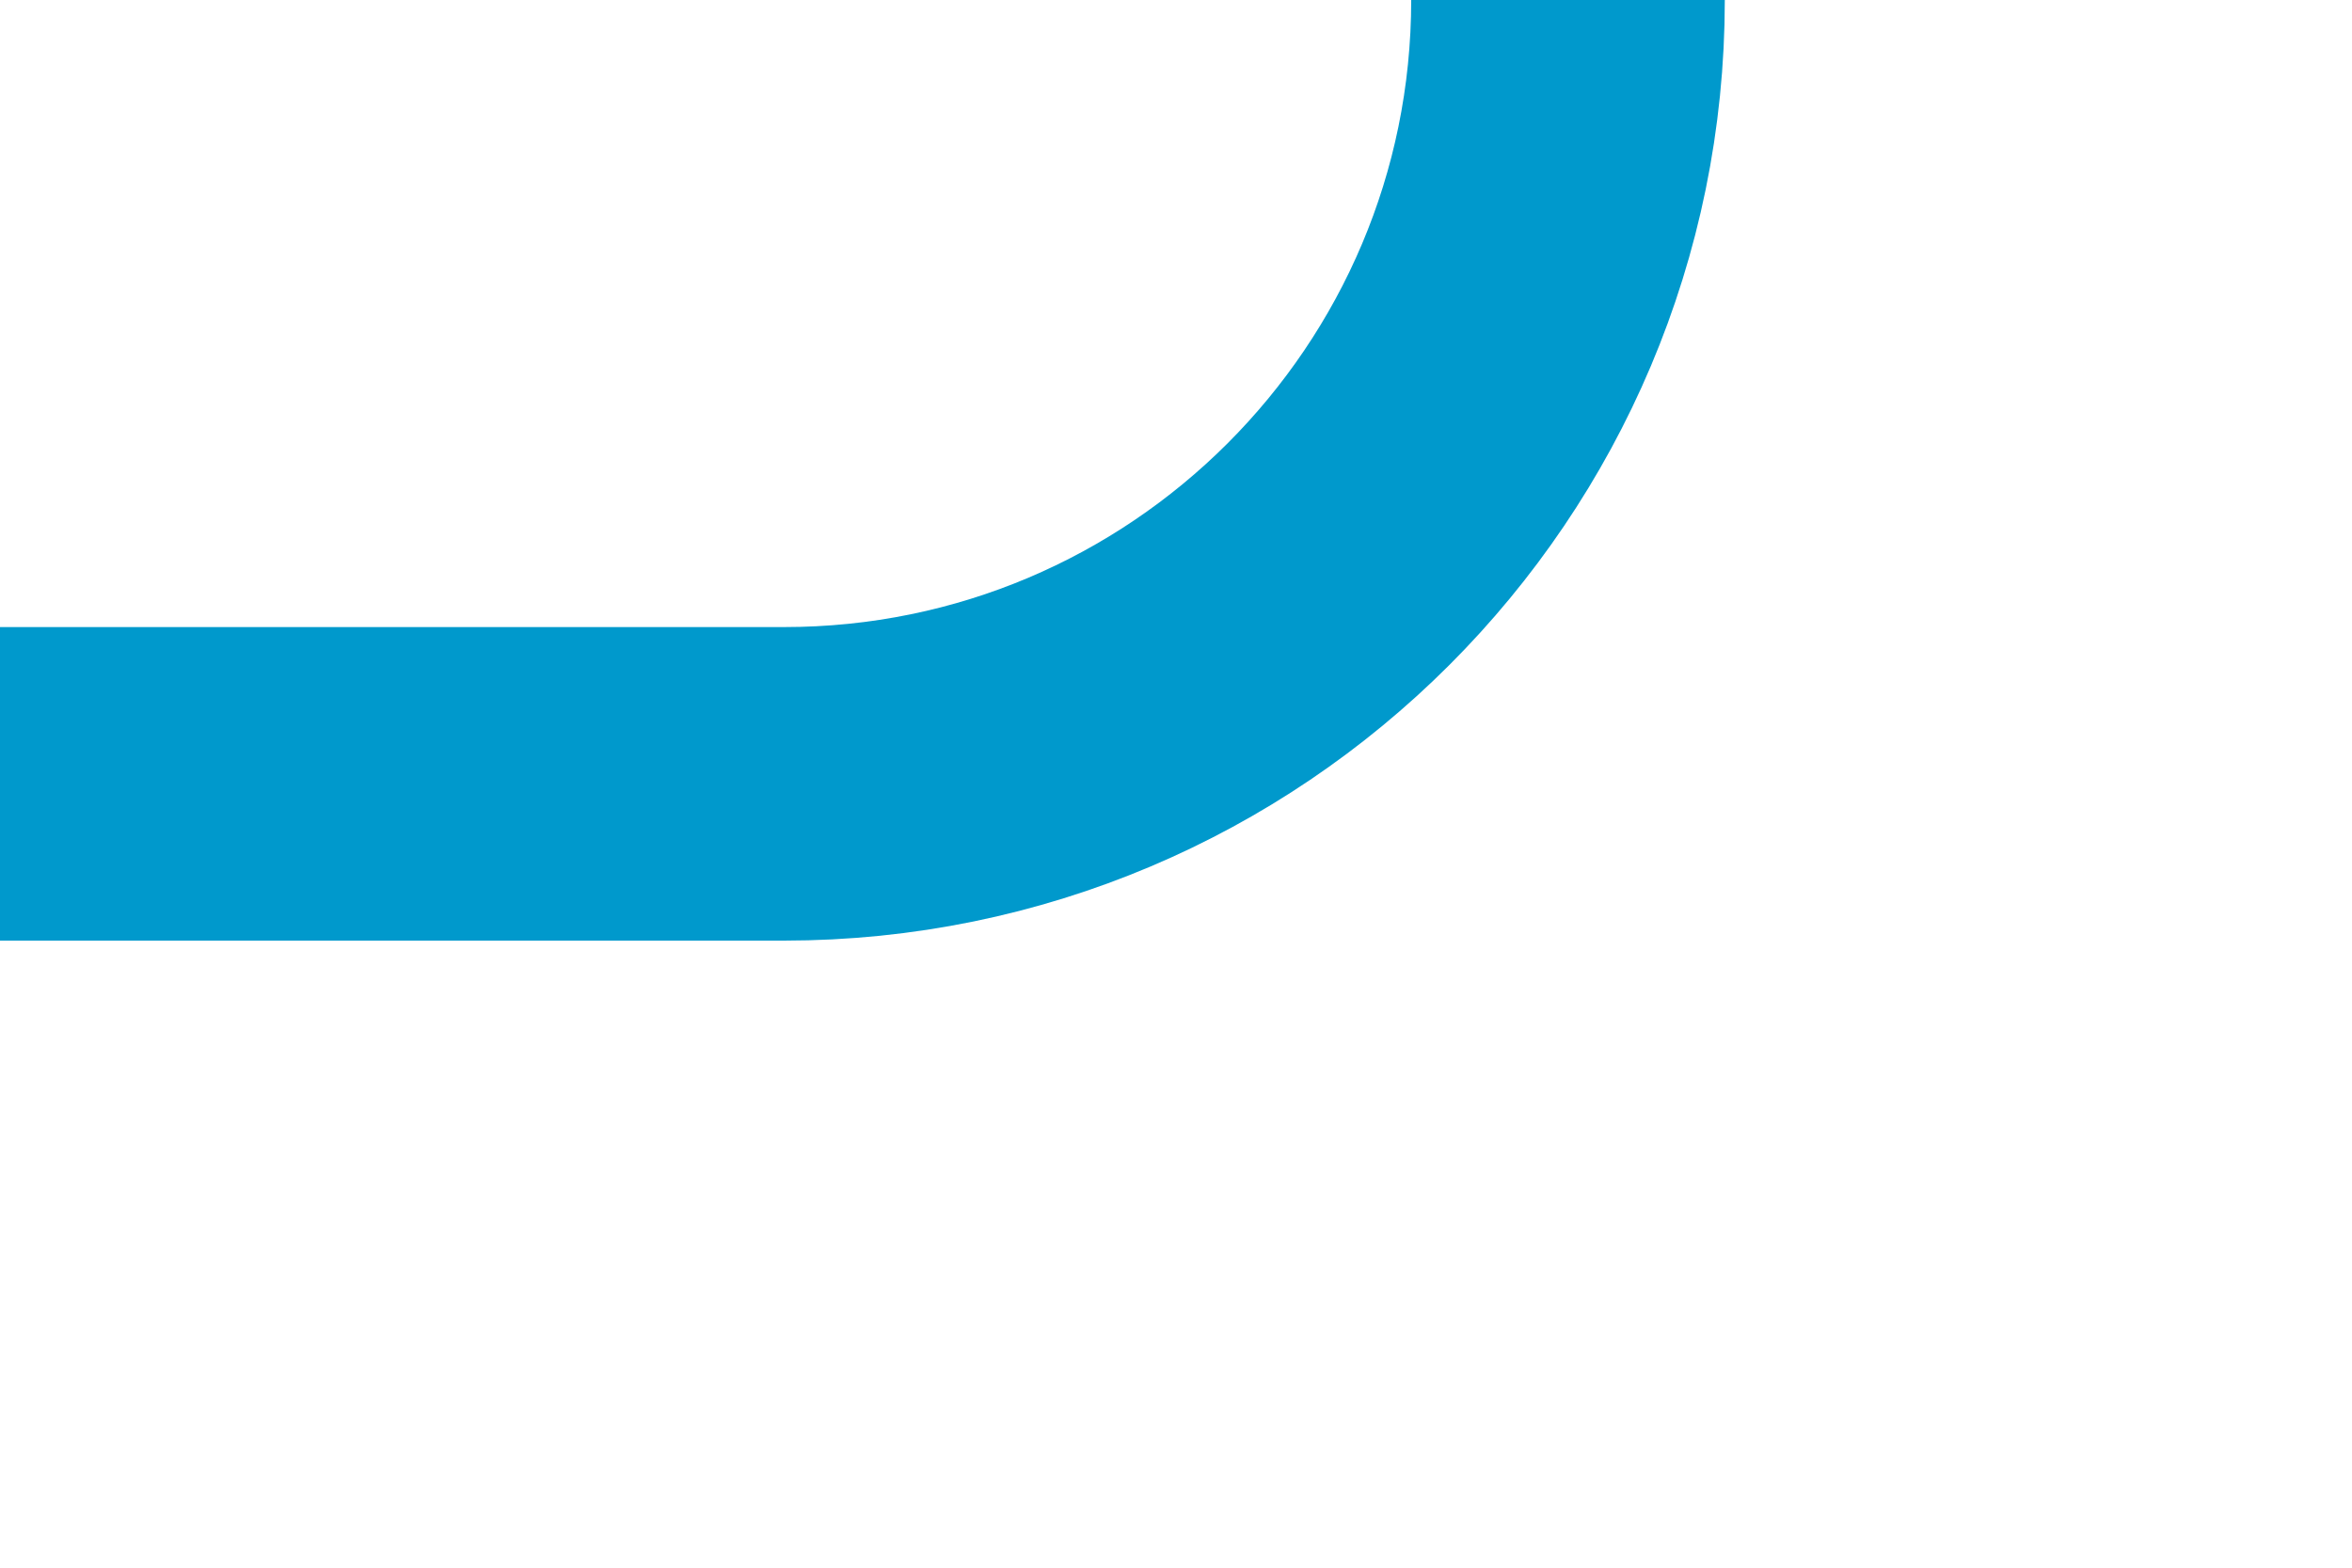
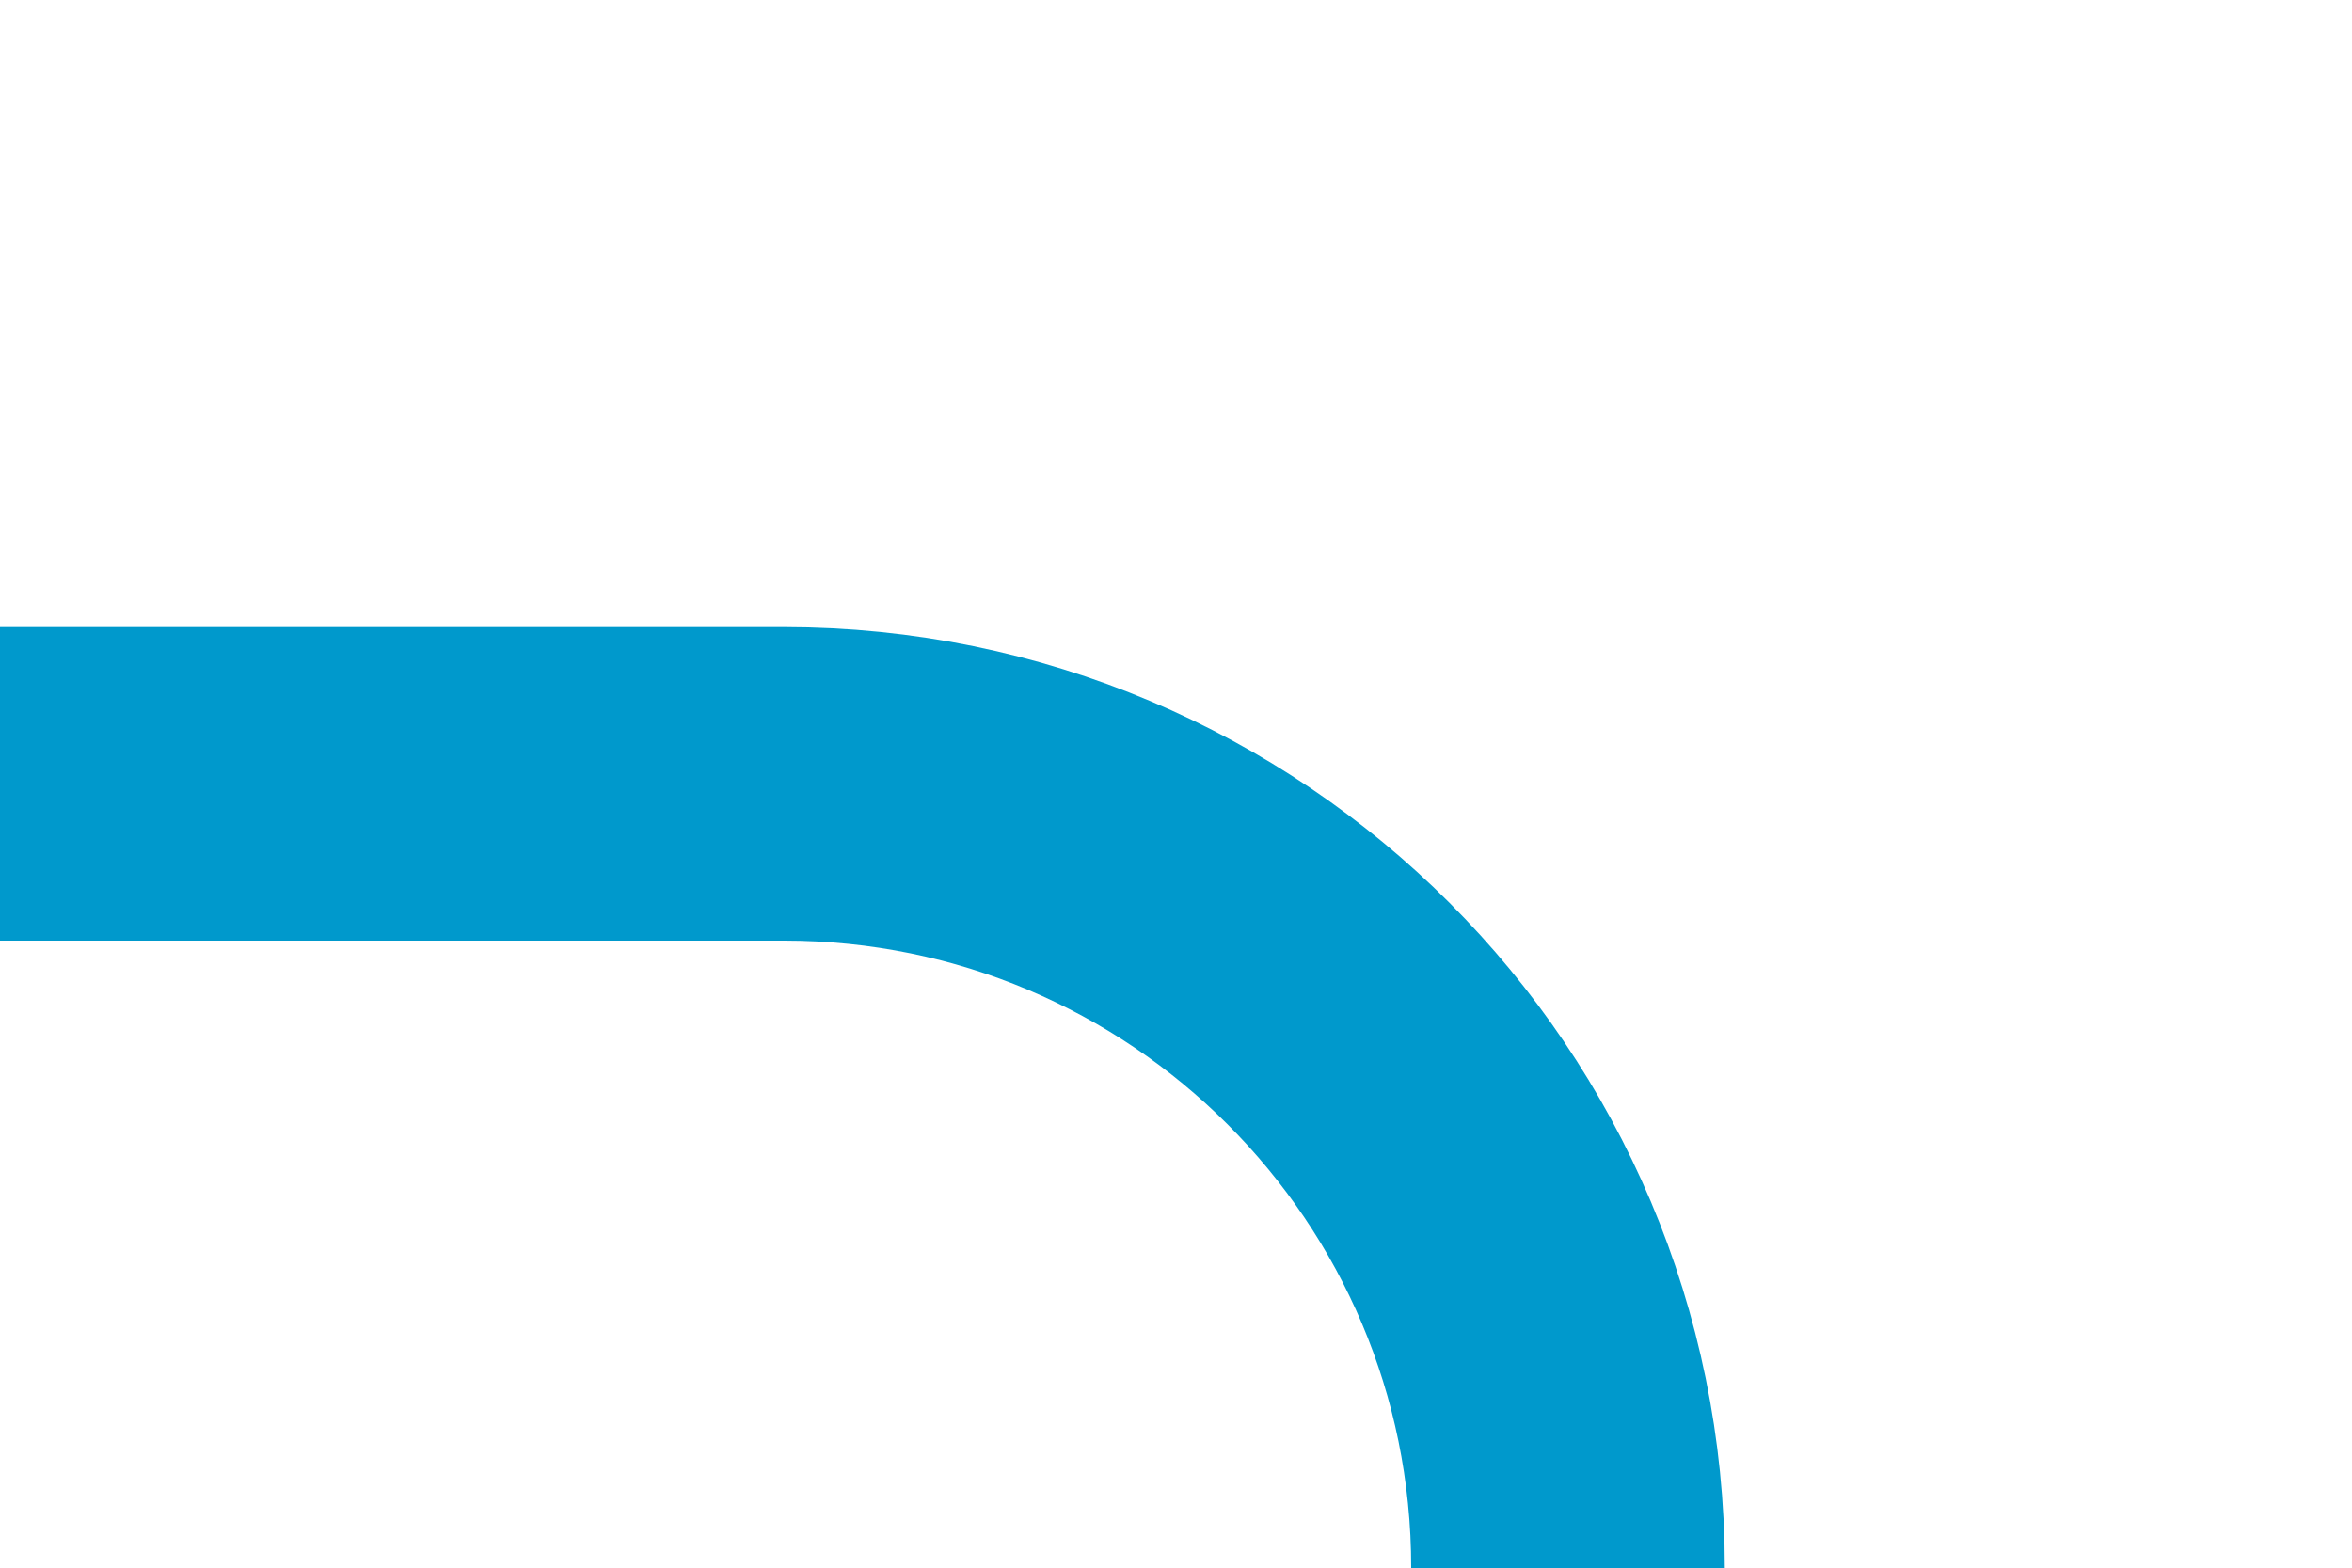
- <svg xmlns="http://www.w3.org/2000/svg" version="1.1" width="15px" height="10px" preserveAspectRatio="xMinYMid meet" viewBox="980 429  15 8">
-   <path d="M 980 433  L 985 433  A 5 5 0 0 0 990 428 L 990 378  A 5 5 0 0 1 995 373 L 1000 373  " stroke-width="2" stroke="#0099cc" fill="none" />
+ <svg xmlns="http://www.w3.org/2000/svg" version="1.1" width="15px" height="10px" preserveAspectRatio="xMinYMid meet" viewBox="700 551  15 8">
+   <path d="M 700 555  L 705 555  A 5 5 0 0 1 710 560 L 710 570  A 5 5 0 0 0 715 575 L 720 575  " stroke-width="2" stroke="#0099cc" fill="none" />
</svg>
